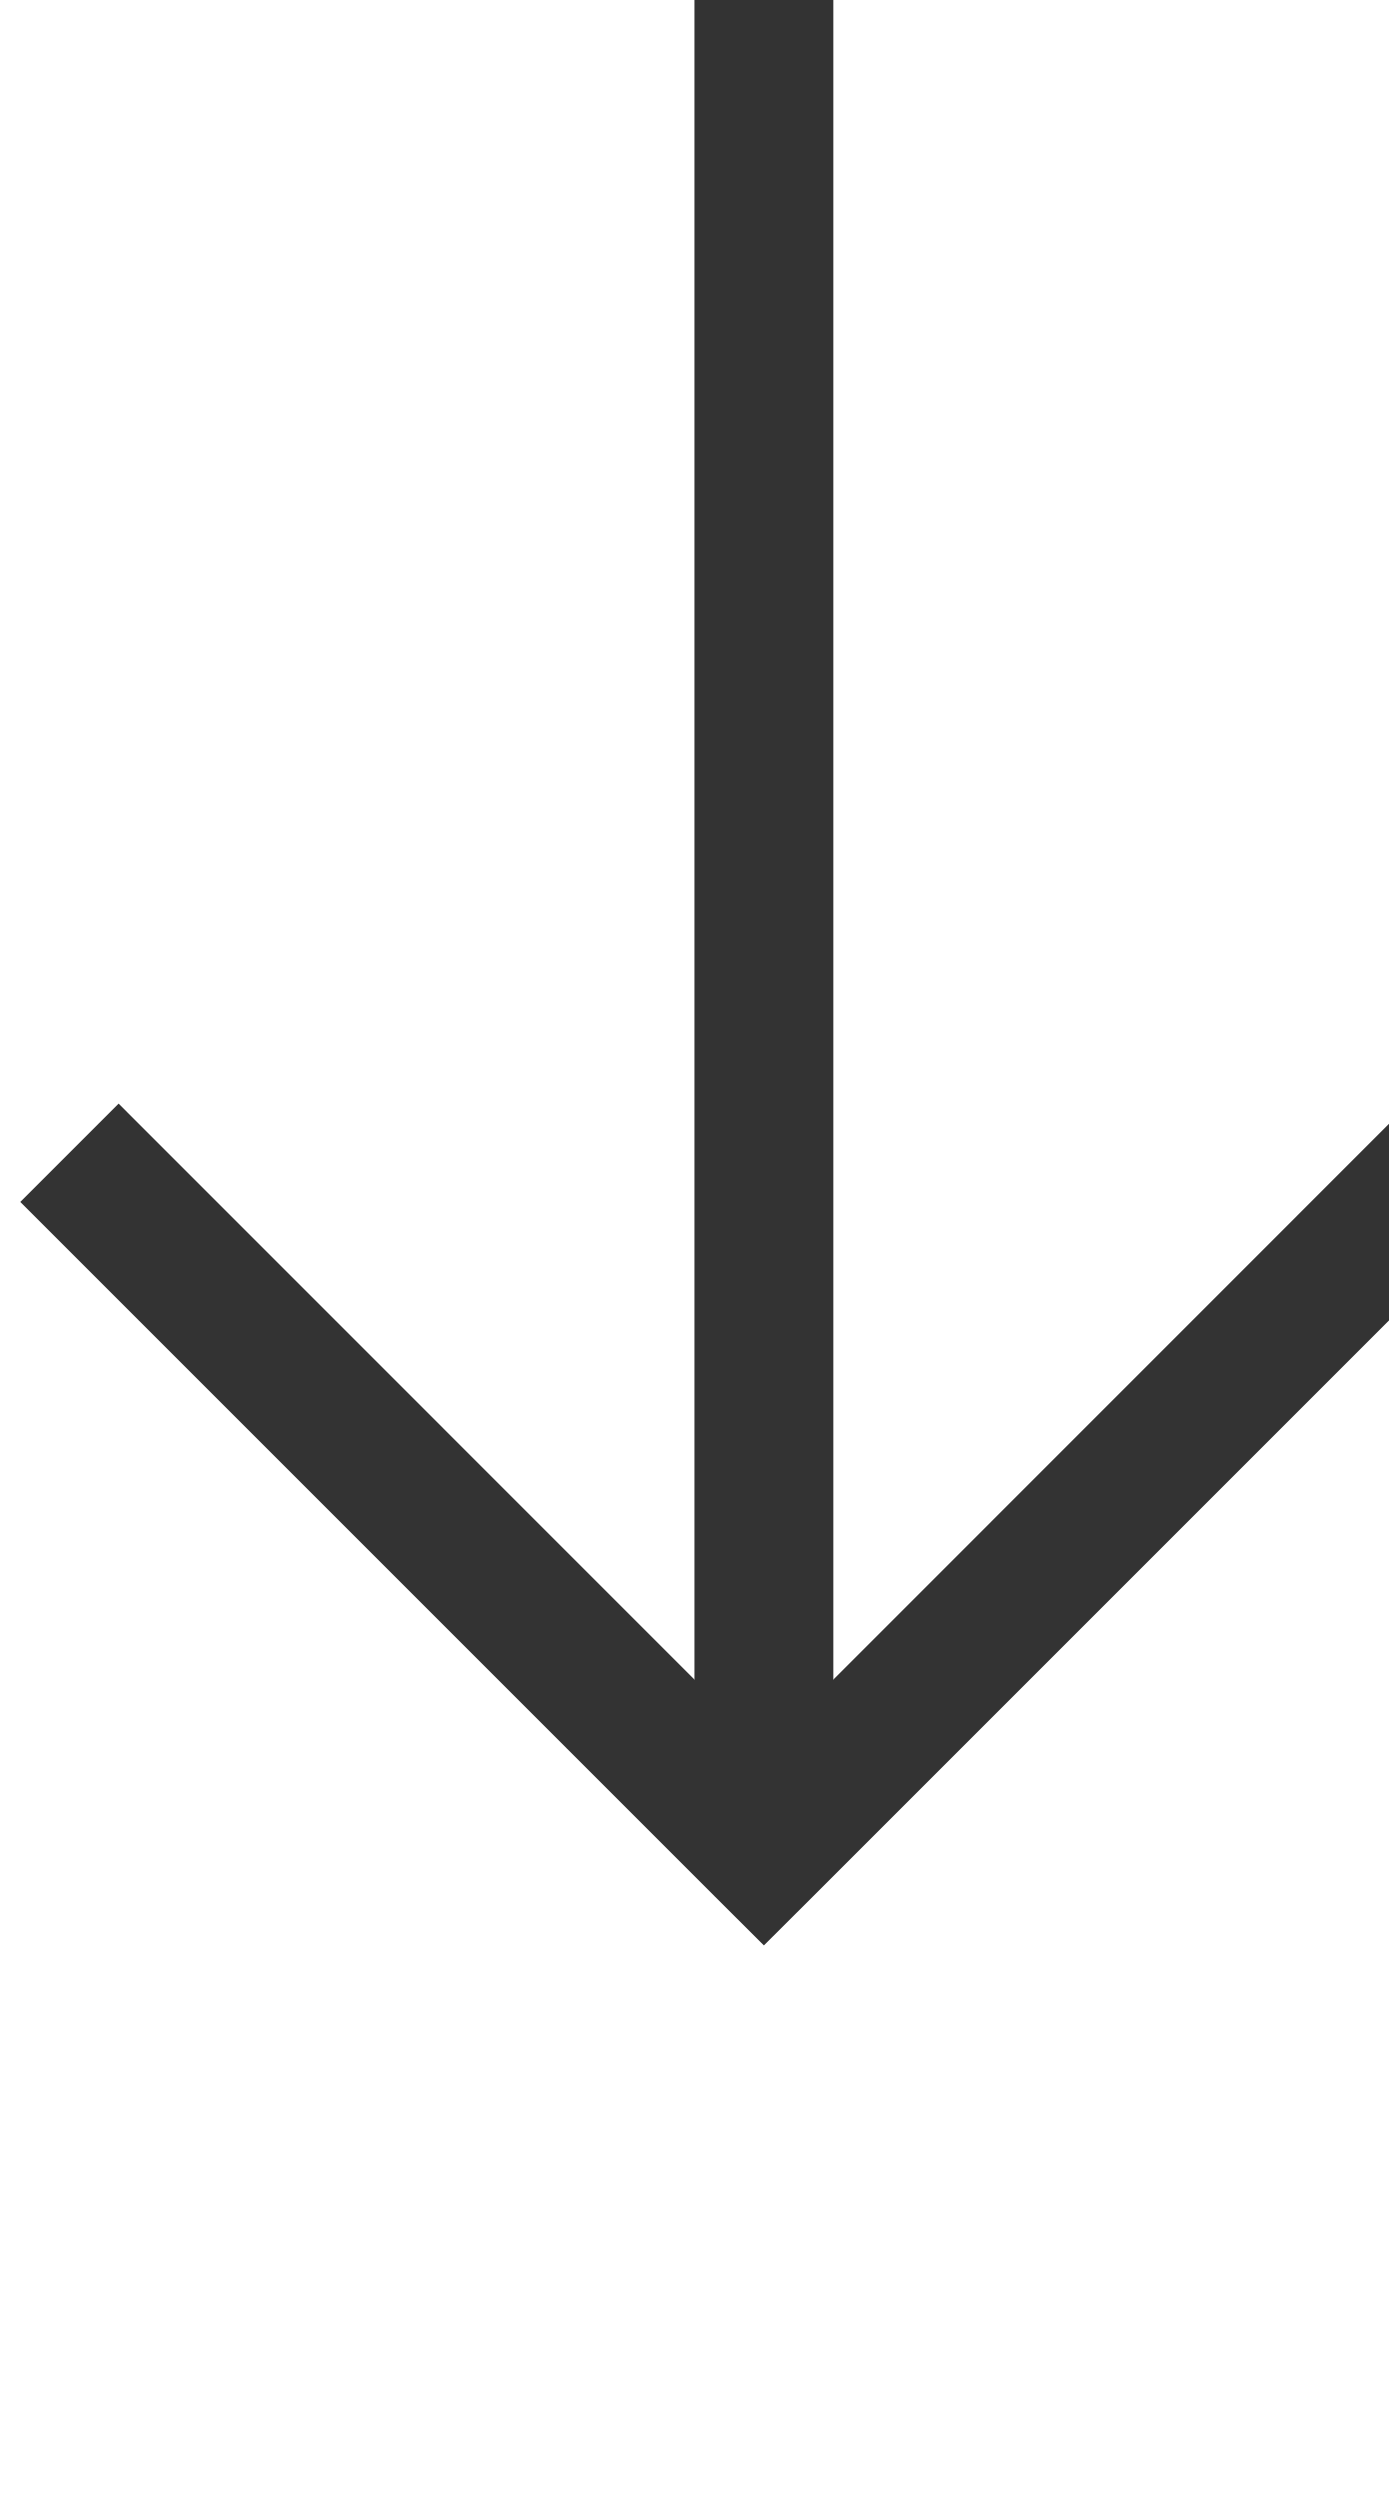
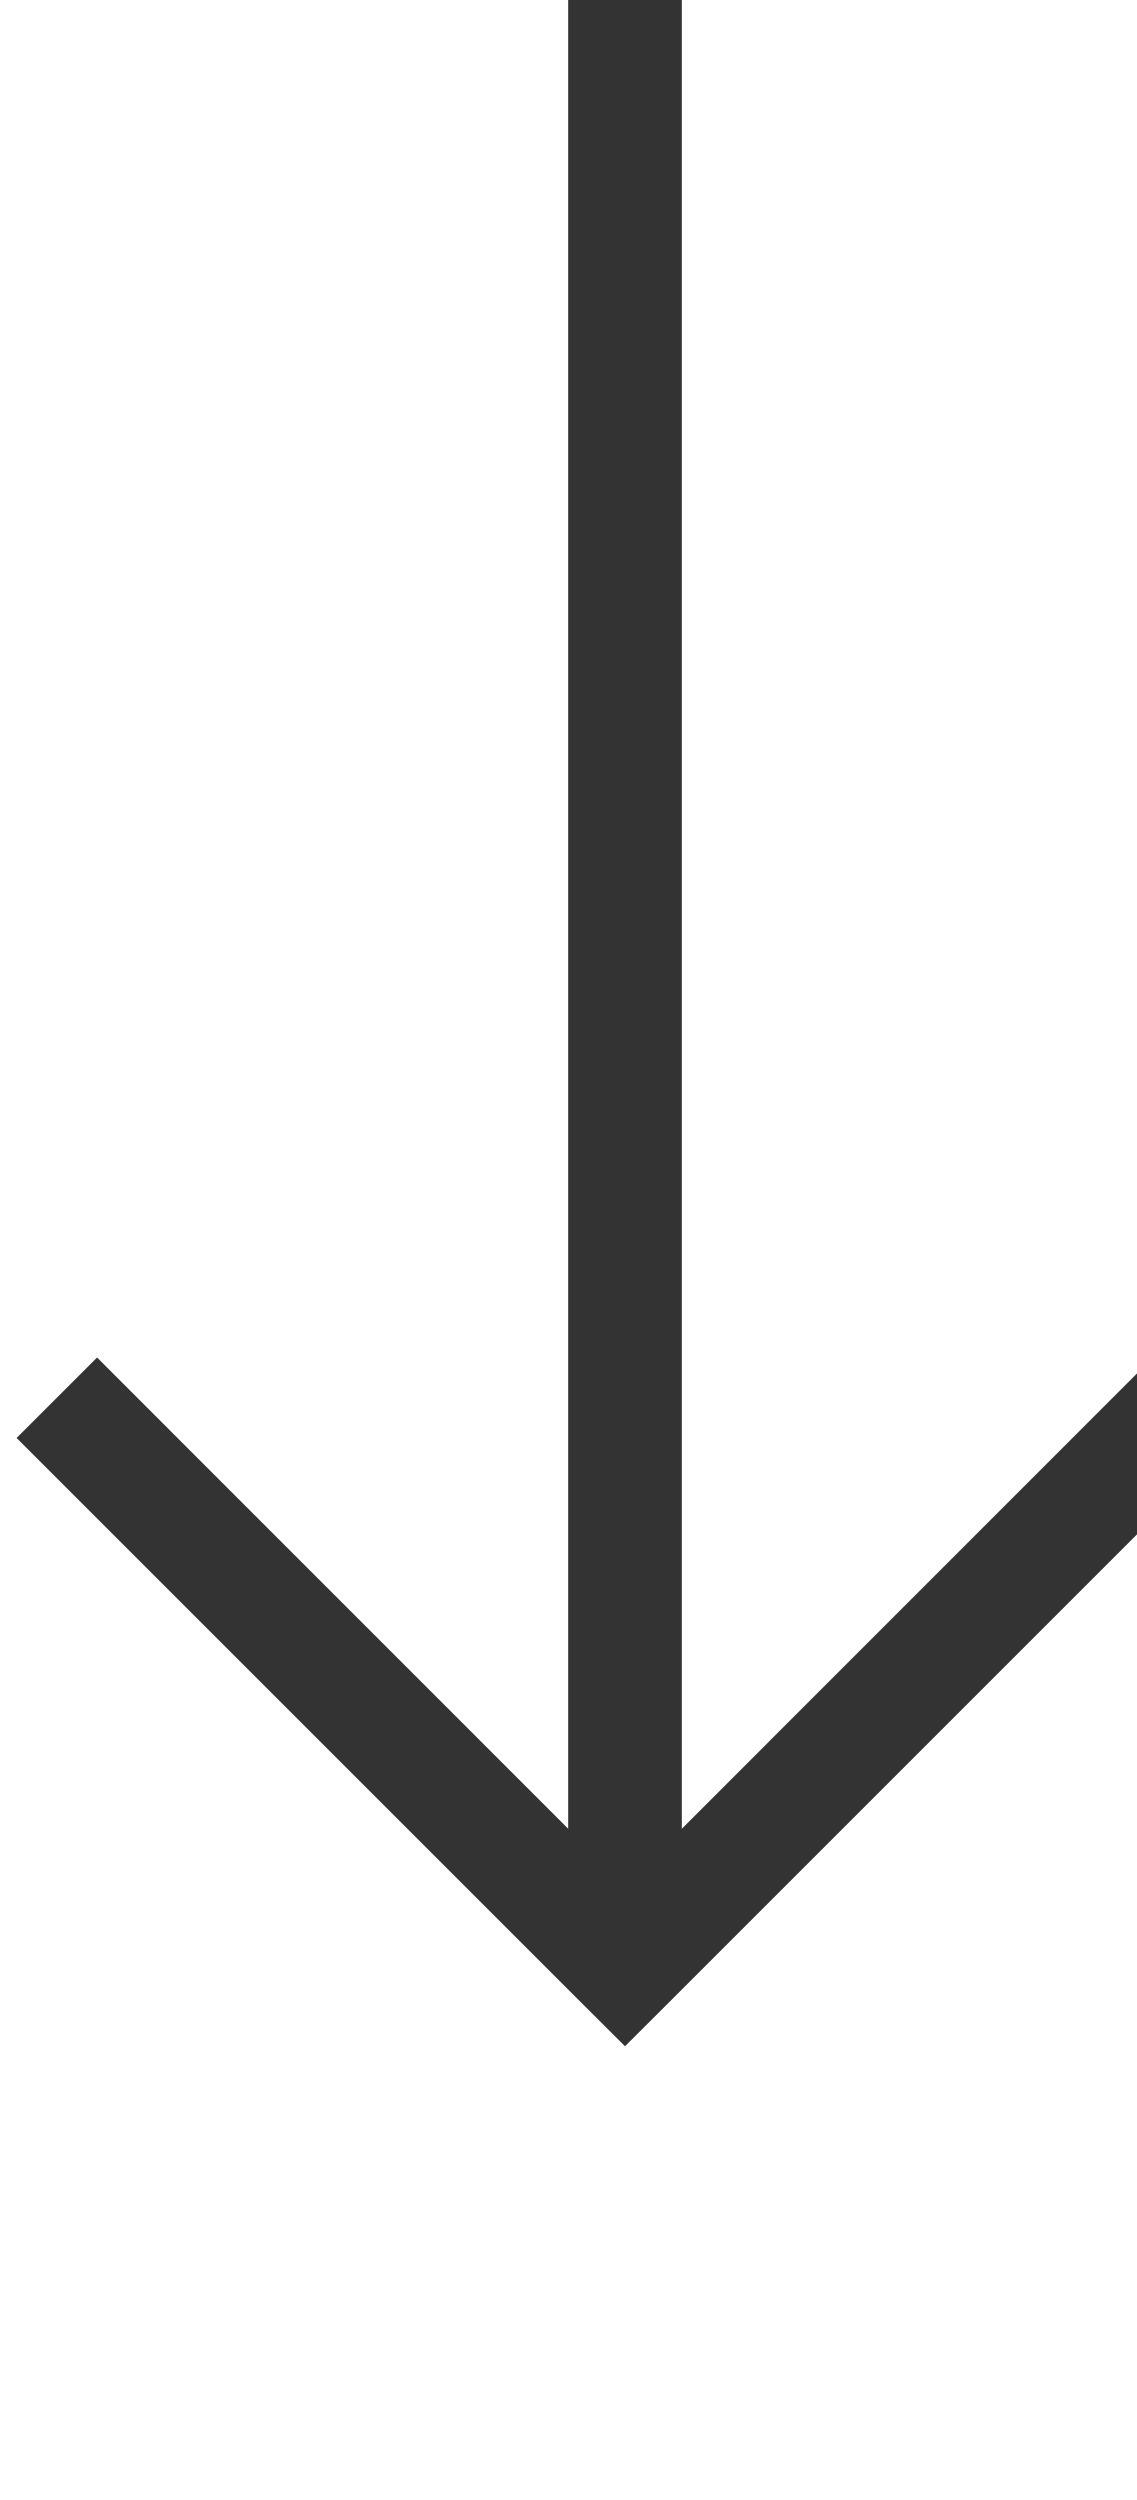
- <svg xmlns="http://www.w3.org/2000/svg" version="1.1" width="10px" height="18px" preserveAspectRatio="xMidYMin meet" viewBox="1079 1232  8 18">
-   <path d="M 1083.5 1232  L 1083.5 1245  " stroke-width="1" stroke="#333333" fill="none" />
-   <path d="M 1088.146 1239.946  L 1083.5 1244.593  L 1078.854 1239.946  L 1078.146 1240.654  L 1083.146 1245.654  L 1083.5 1246.007  L 1083.854 1245.654  L 1088.854 1240.654  L 1088.146 1239.946  Z " fill-rule="nonzero" fill="#333333" stroke="none" />
+ <svg xmlns="http://www.w3.org/2000/svg" version="1.1" width="10px" height="22px" preserveAspectRatio="xMidYMin meet" viewBox="1077 1153  8 22">
+   <path d="M 1081.5 1153  L 1081.5 1170  " stroke-width="1" stroke="#333333" fill="none" />
+   <path d="M 1086.146 1164.946  L 1081.5 1169.593  L 1076.854 1164.946  L 1076.146 1165.654  L 1081.146 1170.654  L 1081.5 1171.007  L 1081.854 1170.654  L 1086.854 1165.654  L 1086.146 1164.946  Z " fill-rule="nonzero" fill="#333333" stroke="none" />
</svg>
